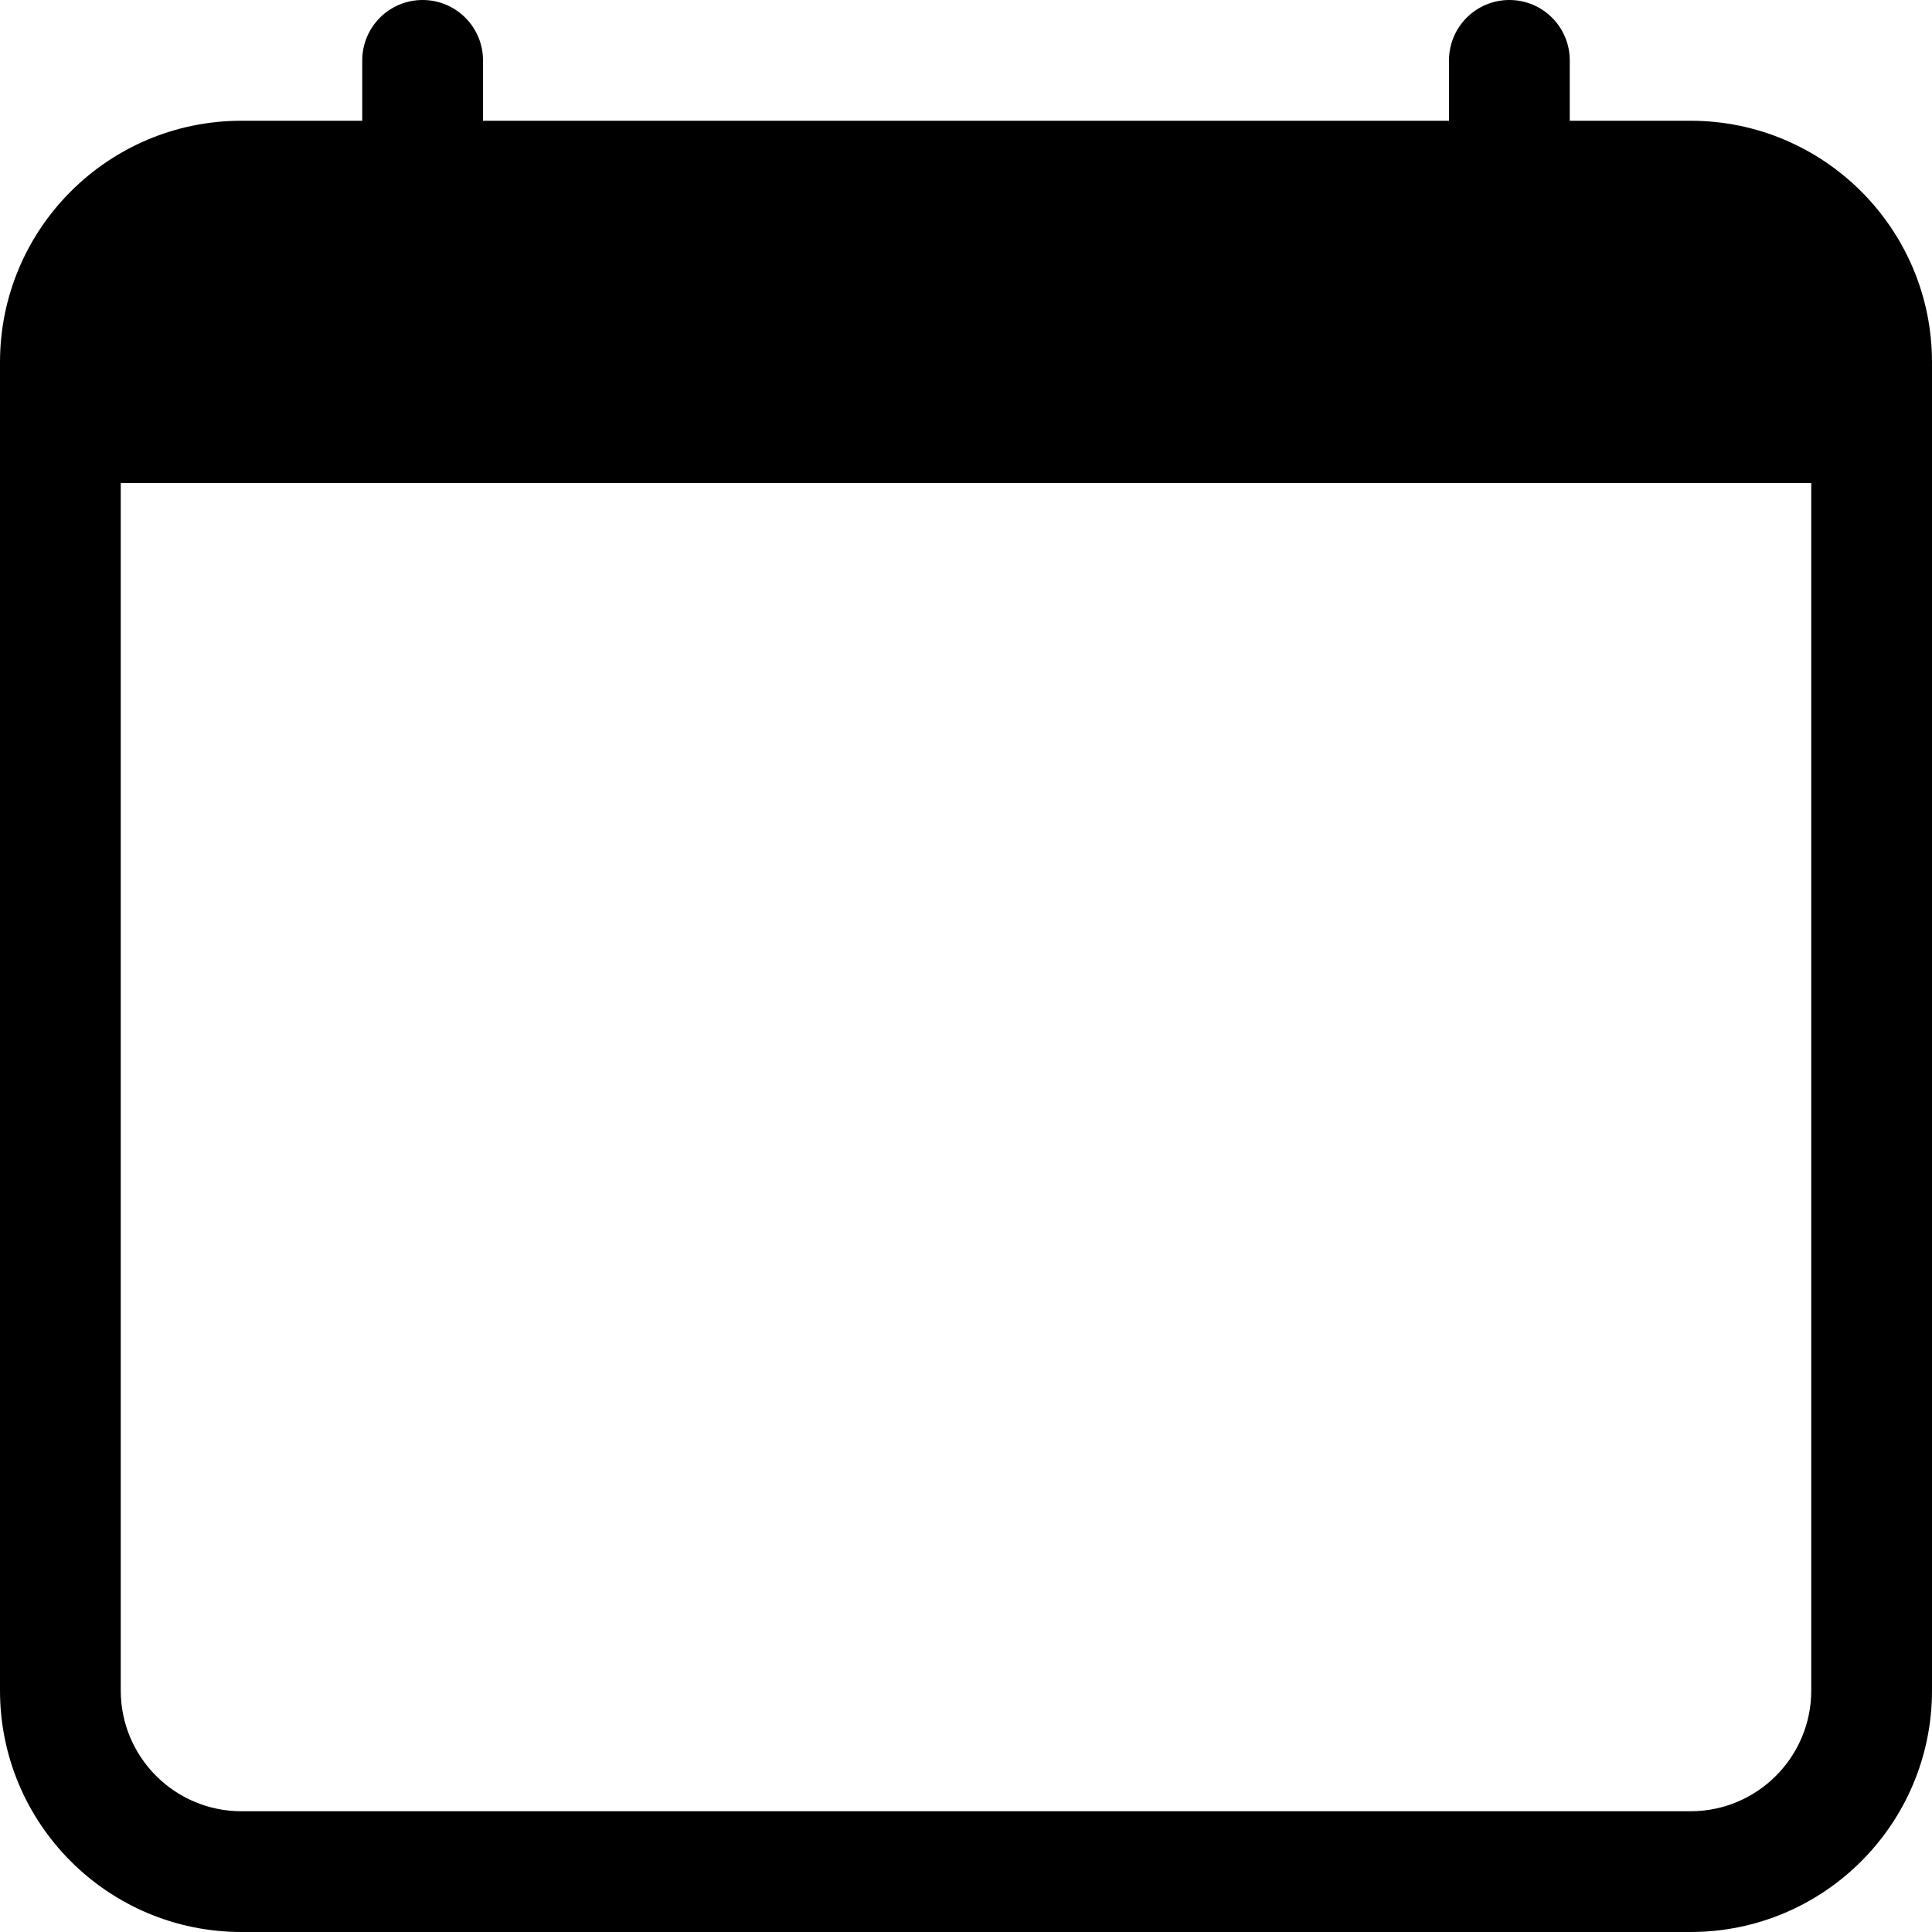
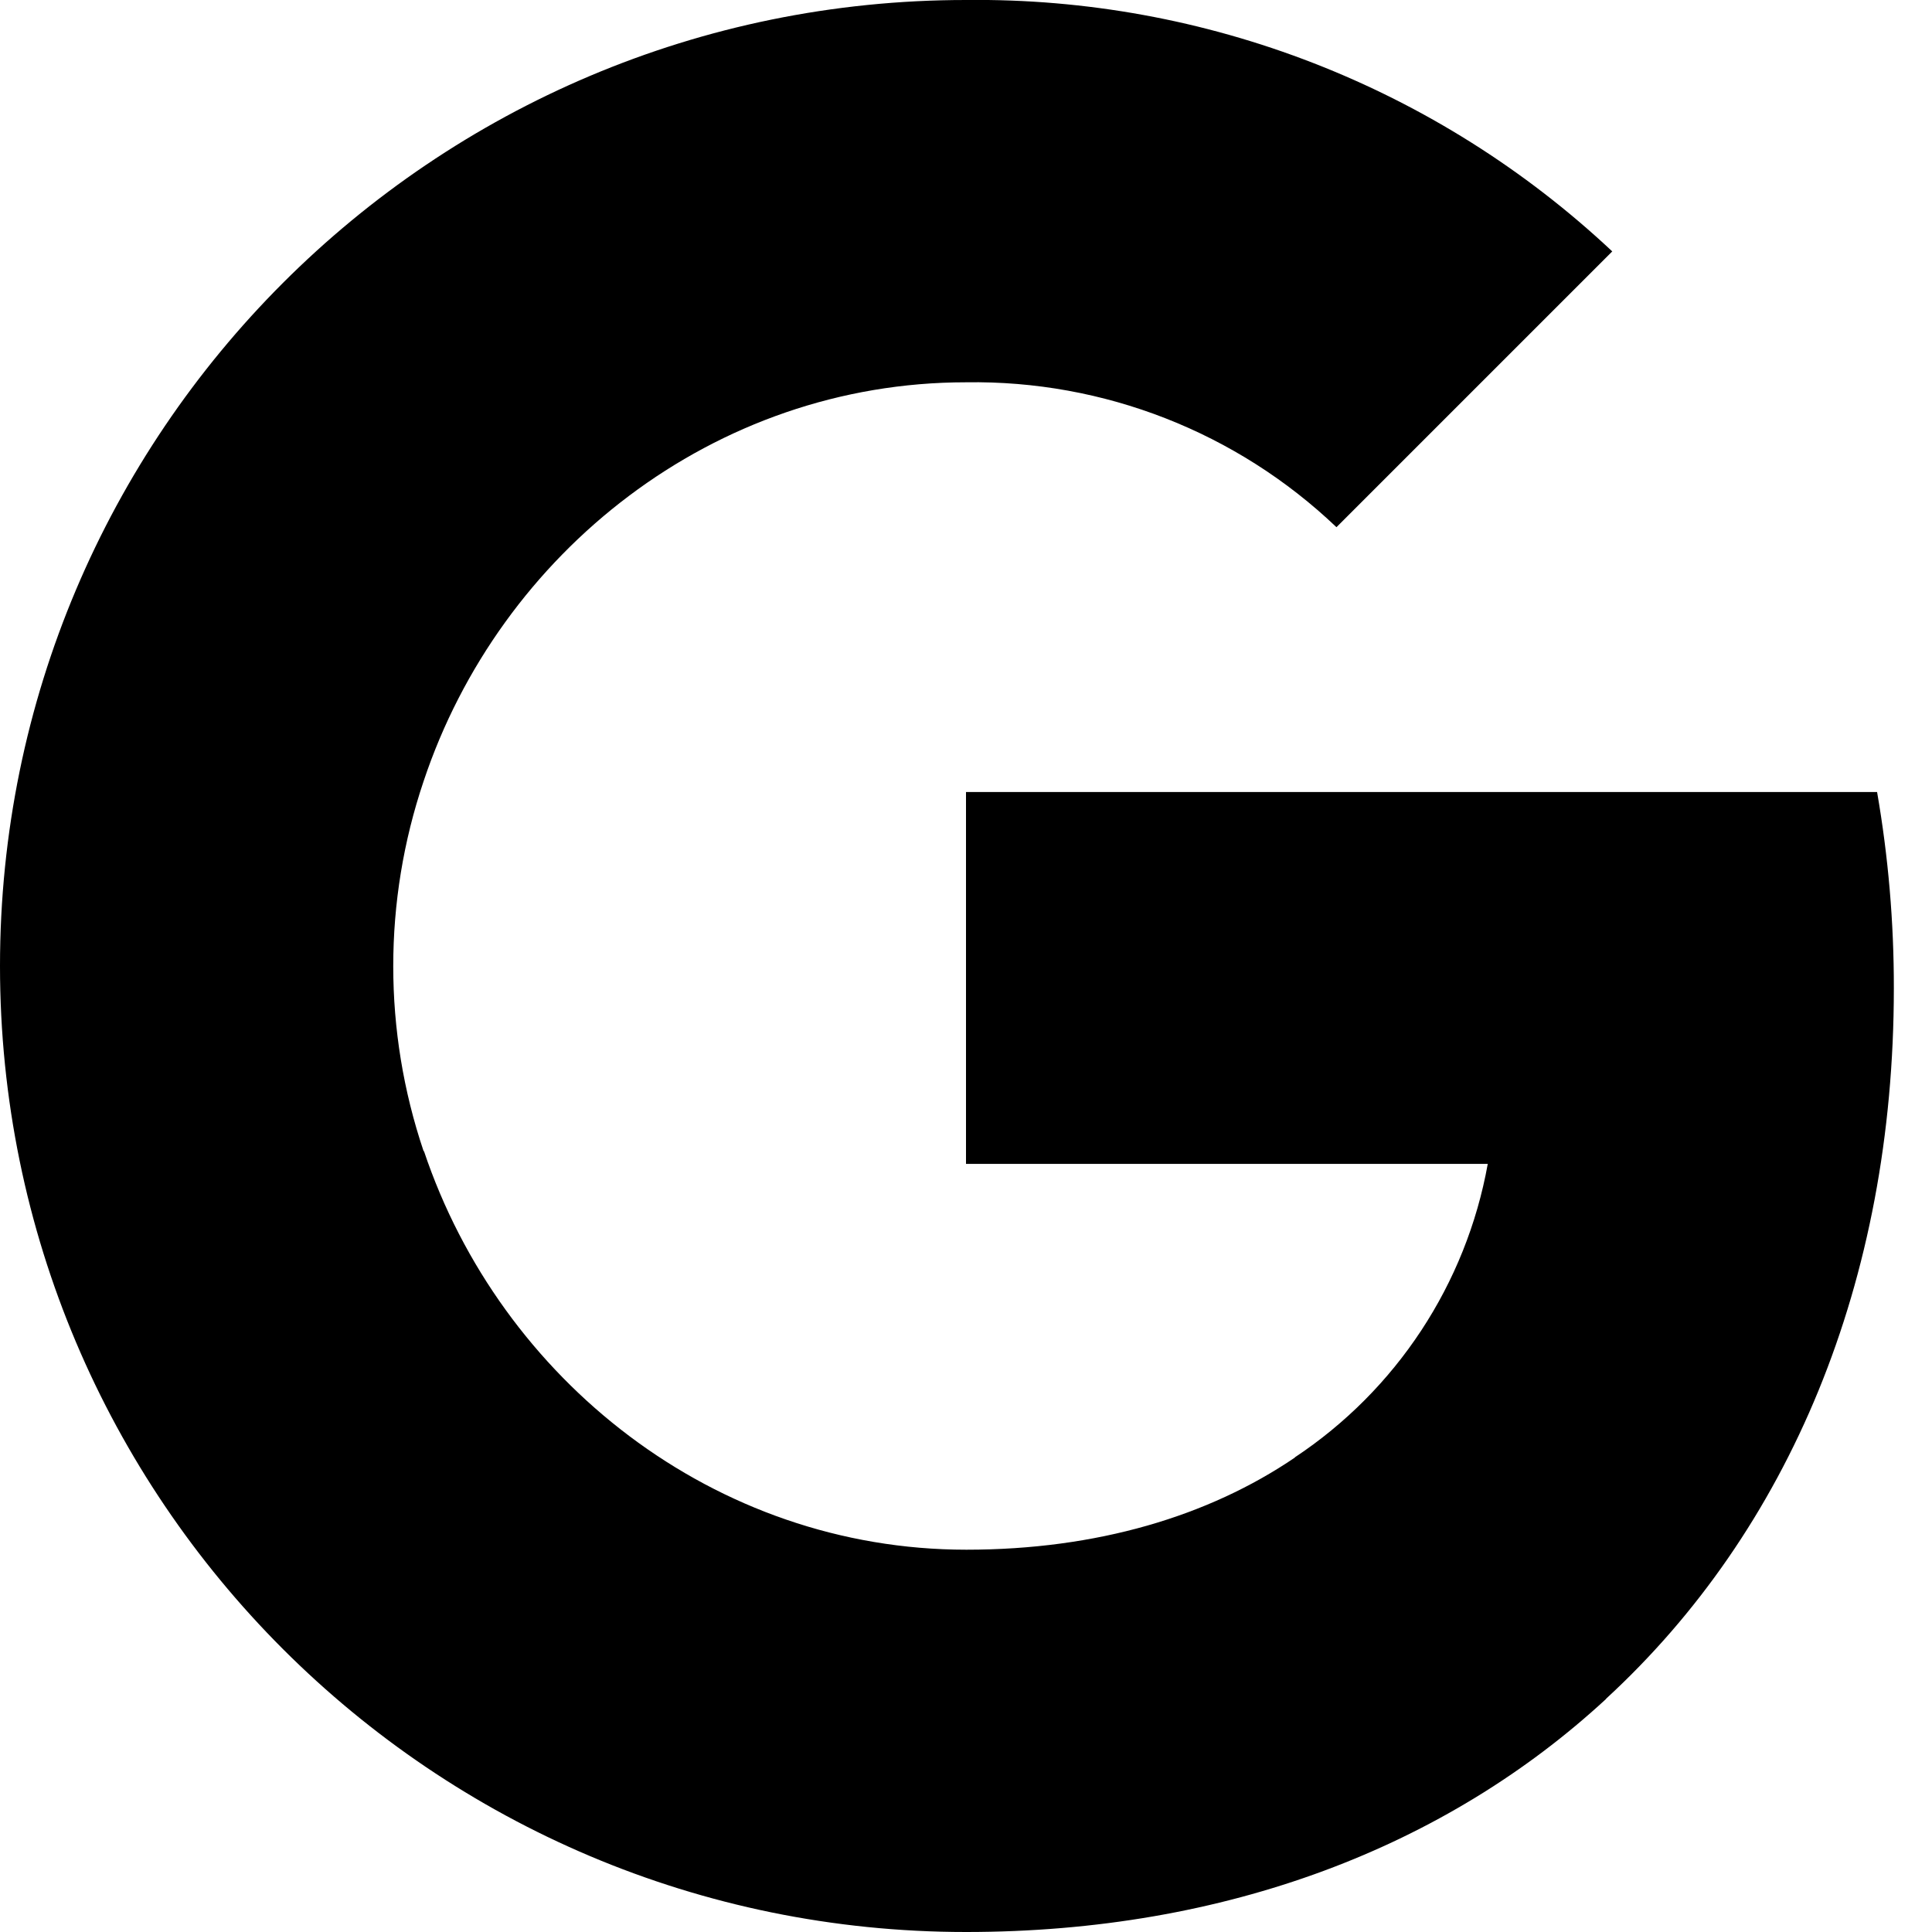
- <svg xmlns="http://www.w3.org/2000/svg" width="16" height="16" fill="currentColor" class="bi bi-calendar" viewBox="0 0 16 16">
-   <path d="M3.5 0a.5.5 0 0 1 .5.5V1h8V.5a.5.5 0 0 1 1 0V1h1a2 2 0 0 1 2 2v11a2 2 0 0 1-2 2H2a2 2 0 0 1-2-2V3a2 2 0 0 1 2-2h1V.5a.5.5 0 0 1 .5-.5zM1 4v10a1 1 0 0 0 1 1h12a1 1 0 0 0 1-1V4H1z" />
+ <svg xmlns="http://www.w3.org/2000/svg" width="16" height="16" fill="currentColor" class="bi bi-google" viewBox="0 0 16 16">
+   <path d="M15.545 6.558a9.42 9.42 0 0 1 .139 1.626c0 2.434-.87 4.492-2.384 5.885h.002C11.978 15.292 10.158 16 8 16A8 8 0 1 1 8 0a7.689 7.689 0 0 1 5.352 2.082l-2.284 2.284A4.347 4.347 0 0 0 8 3.166c-2.087 0-3.86 1.408-4.492 3.304a4.792 4.792 0 0 0 0 3.063h.003c.635 1.893 2.405 3.301 4.492 3.301 1.078 0 2.004-.276 2.722-.764h-.003a3.702 3.702 0 0 0 1.599-2.431H8v-3.08h7.545z" />
</svg>
